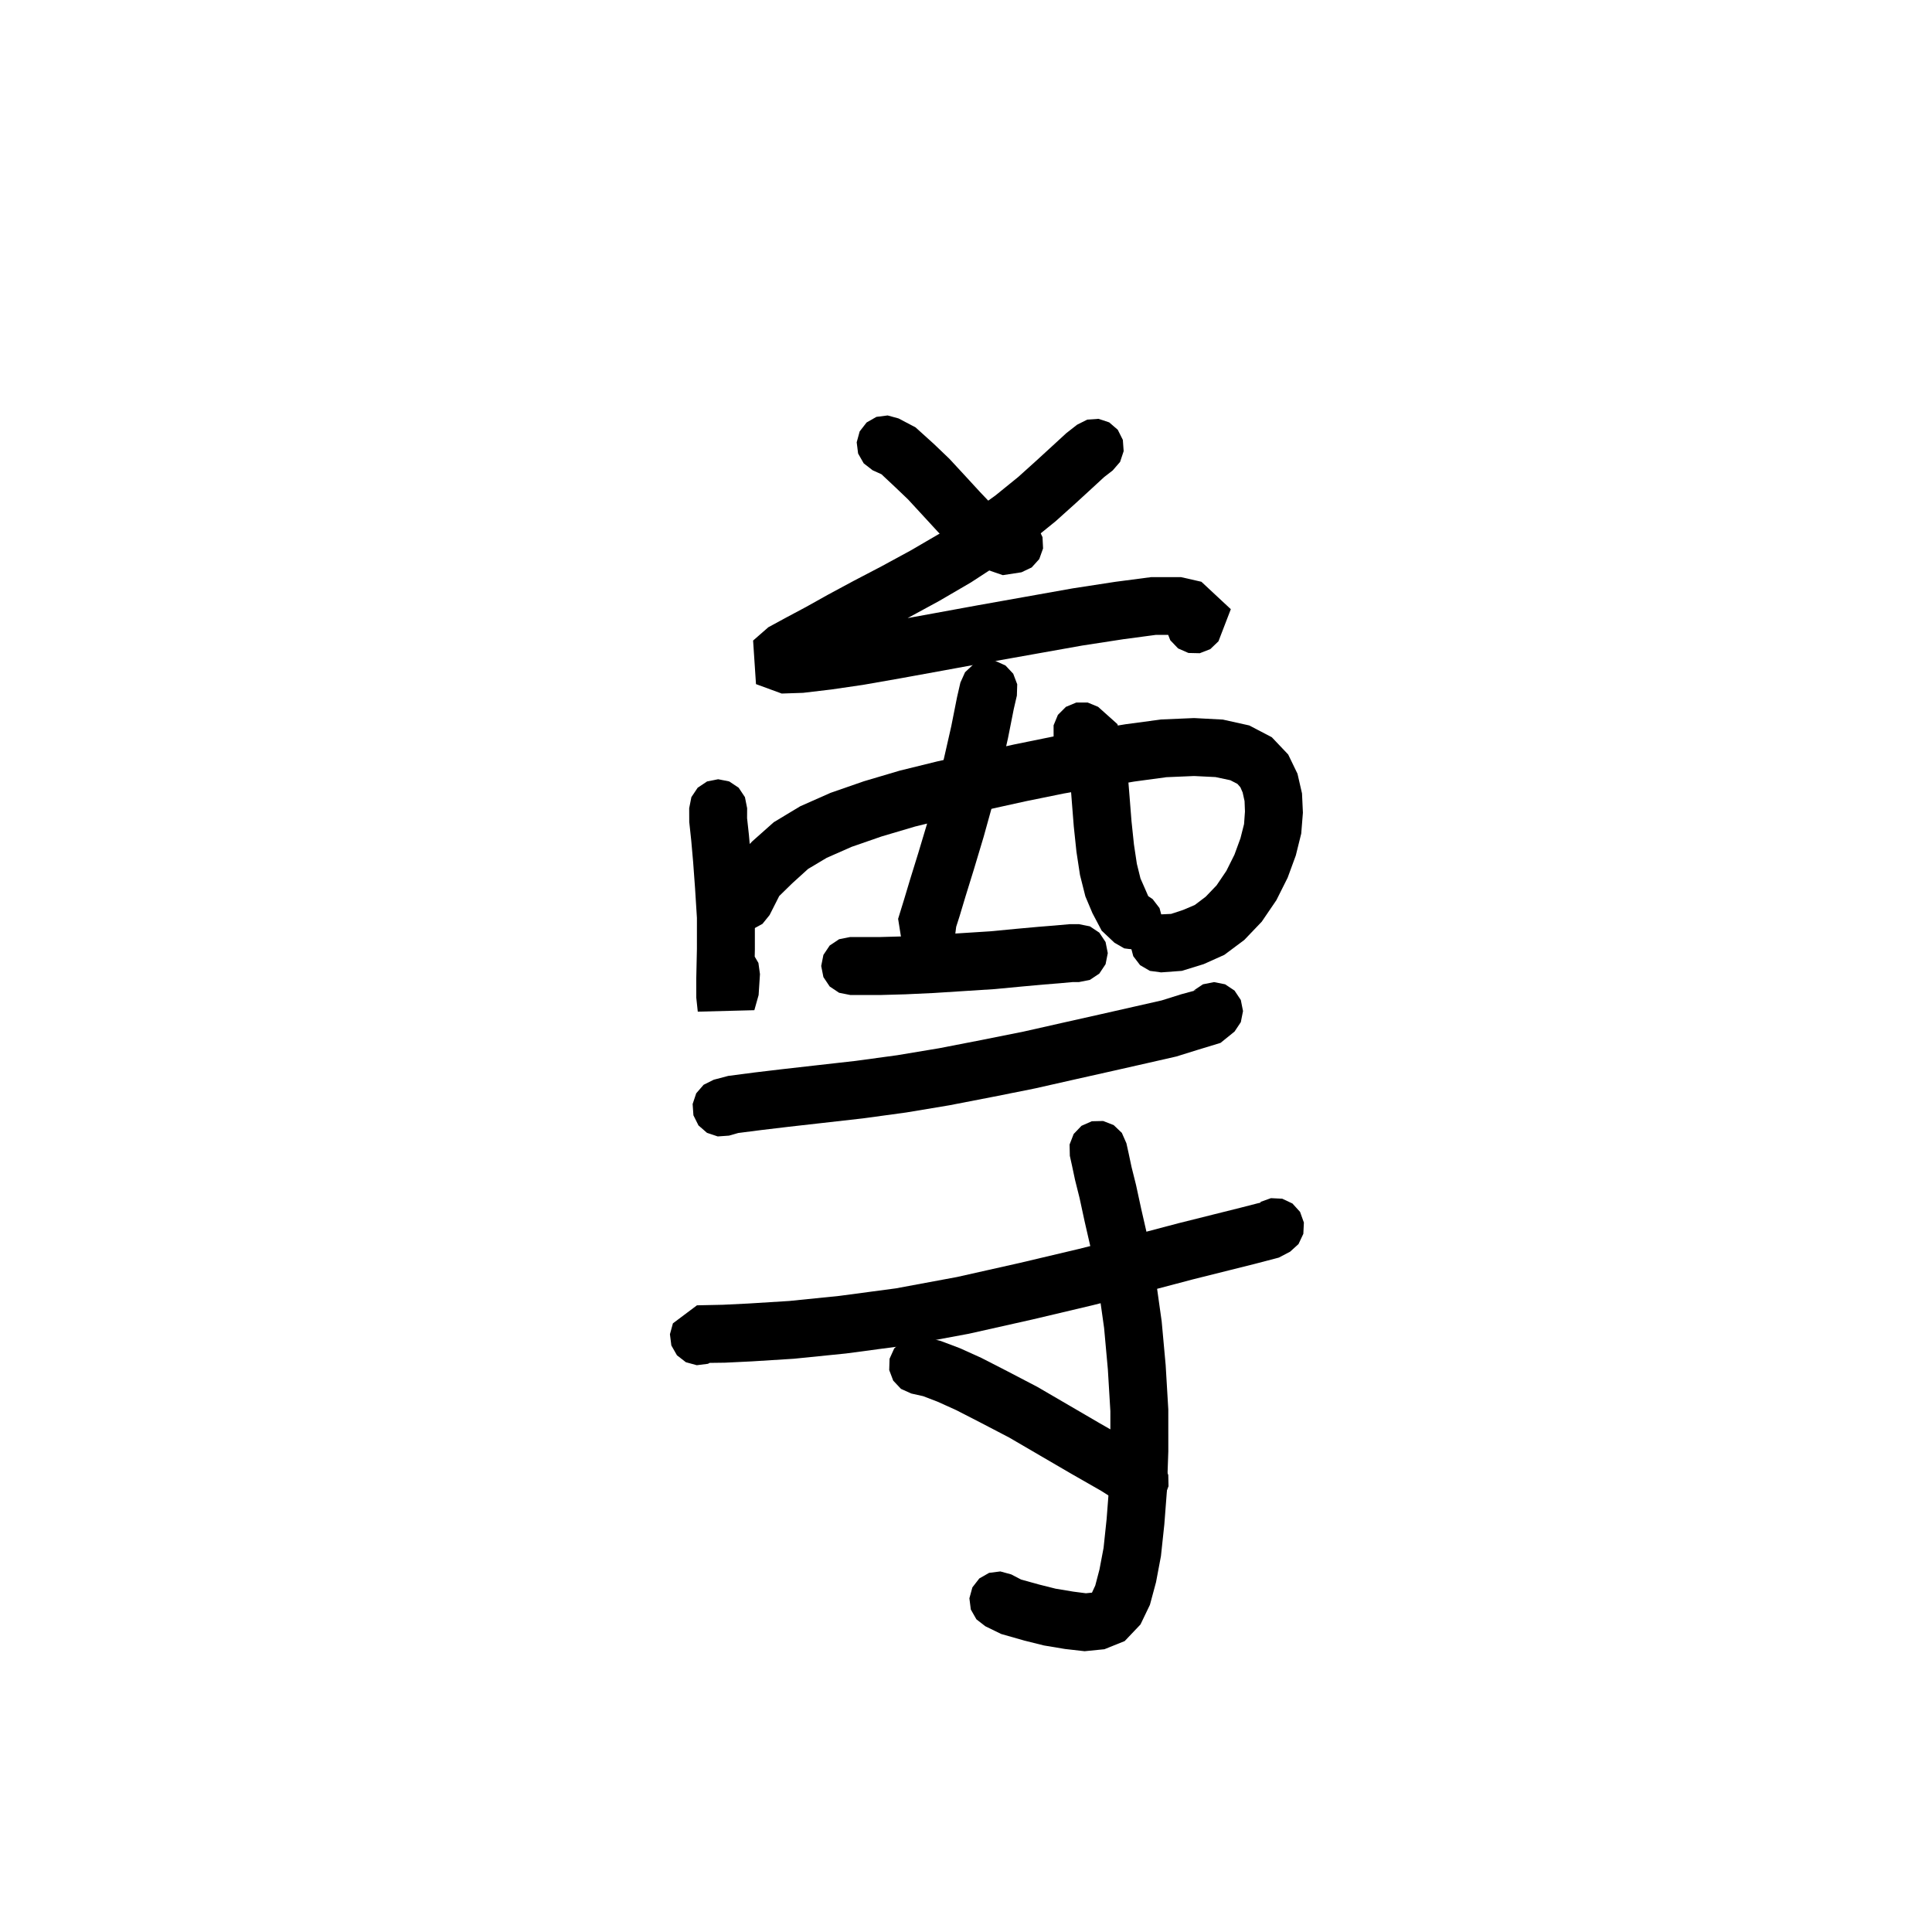
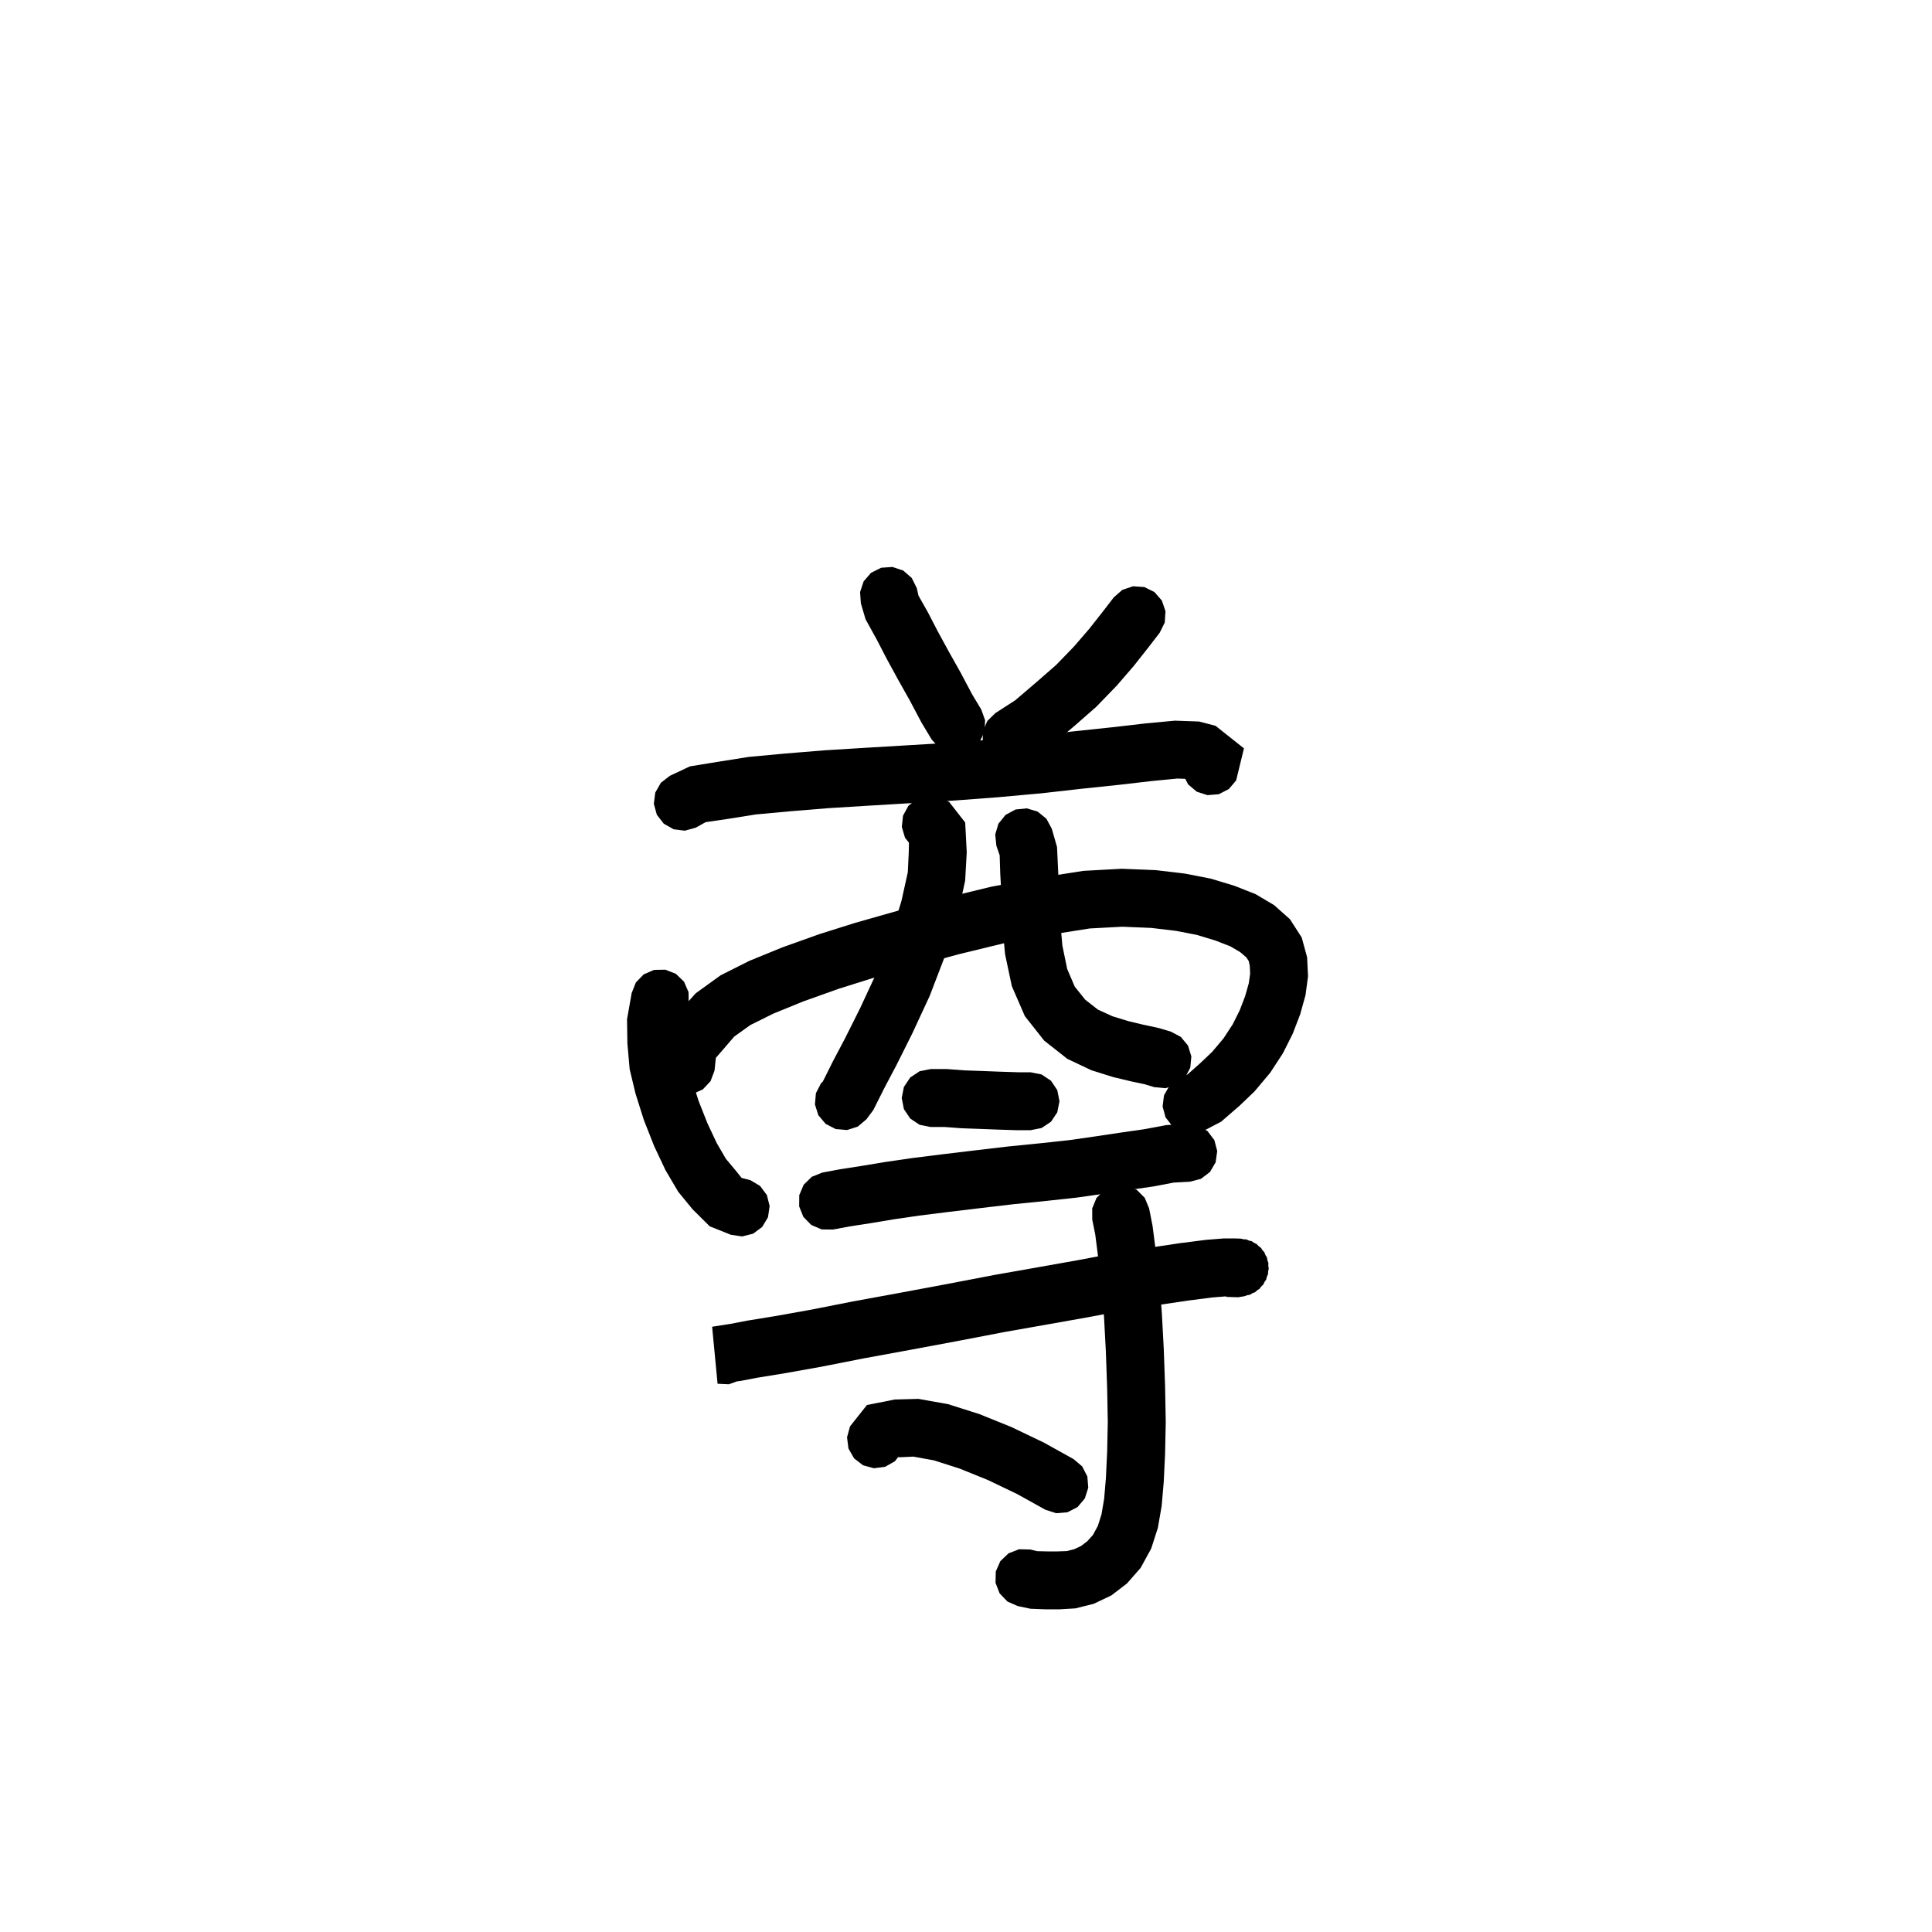
<svg xmlns="http://www.w3.org/2000/svg" viewBox="0 0 300 300" width="300" height="300">
-   <path d="M 135.503 73.025 L 136.869 73.639 L 138.84 75.485 L 141 77.548 L 143.307 80.05 L 145.631 82.575 L 147.916 84.963 L 150.349 86.996 L 152.704 88.274 L 155.719 89.309 L 158.607 88.866 L 160.195 88.116 L 161.374 86.815 L 161.967 85.162 L 161.881 83.409 L 161.131 81.821 L 159.831 80.641 L 158.178 80.049 L 156.424 80.134 L 156.645 80.357 L 156.528 80.126 L 155.482 79.604 L 154.115 78.438 L 152.201 76.425 L 149.925 73.95 L 147.431 71.252 L 144.991 68.915 L 142.162 66.361 L 139.528 64.975 L 137.835 64.511 L 136.093 64.731 L 134.567 65.6 L 133.491 66.988 L 133.027 68.681 L 133.247 70.423 L 134.116 71.948 Z" fill="black" fill-rule="nonzero" />
-   <path d="M 167.253 65.948 L 165.579 67.257 L 163.372 69.286 L 160.992 71.467 L 158.1 74.073 L 154.587 76.922 L 150.472 79.888 L 146.053 82.77 L 141.405 85.48 L 136.898 87.929 L 132.508 90.224 L 128.553 92.354 L 125.156 94.252 L 122.191 95.833 L 119.313 97.395 L 116.941 99.466 L 117.389 106.23 L 121.385 107.694 L 124.705 107.583 L 129.11 107.061 L 134.035 106.342 L 139.808 105.33 L 146.423 104.127 L 153.515 102.828 L 160.805 101.53 L 168.055 100.239 L 174.457 99.254 L 179.457 98.587 L 182.642 98.584 L 183.681 98.865 L 182.244 96.073 L 181.829 94.419 L 181.122 96.027 L 181.084 97.782 L 181.721 99.418 L 182.935 100.687 L 184.542 101.393 L 186.298 101.432 L 187.934 100.795 L 189.202 99.581 L 191.121 94.594 L 186.55 90.335 L 183.389 89.616 L 178.774 89.613 L 173.174 90.346 L 166.576 91.361 L 159.227 92.67 L 151.916 93.972 L 144.808 95.273 L 138.223 96.47 L 132.596 97.458 L 127.921 98.139 L 123.926 98.617 L 121.846 98.706 L 123.443 99.57 L 124.09 104.934 L 124.119 105.005 L 126.441 103.767 L 129.475 102.148 L 132.878 100.246 L 136.723 98.176 L 141.133 95.871 L 145.826 93.32 L 150.779 90.43 L 155.56 87.312 L 160.044 84.078 L 163.932 80.927 L 167.04 78.133 L 169.46 75.914 L 171.452 74.077 L 172.778 73.052 L 173.927 71.724 L 174.481 70.058 L 174.355 68.307 L 173.568 66.737 L 172.24 65.588 L 170.574 65.035 L 168.823 65.161 Z" fill="black" fill-rule="nonzero" />
-   <path d="M 107.016 125.5 L 107.025 127.626 L 107.337 130.536 L 107.63 133.859 L 107.926 137.903 L 108.218 142.538 L 108.216 147.353 L 108.116 151.939 L 108.117 154.912 L 108.35 157.091 L 117.135 156.863 L 117.798 154.51 L 118.008 151.264 L 117.767 149.525 L 116.879 148.01 L 115.479 146.951 L 113.78 146.508 L 112.041 146.749 L 110.526 147.637 L 109.466 149.037 L 109.023 150.736 L 108.9 153.156 L 108.496 154.337 L 117.081 154.909 L 117.114 154.688 L 117.115 152.061 L 117.215 147.447 L 117.214 142.262 L 116.905 137.297 L 116.601 133.141 L 116.294 129.664 L 116.006 127.04 L 116.016 125.5 L 115.673 123.778 L 114.698 122.318 L 113.238 121.343 L 111.516 121 L 109.794 121.343 L 108.334 122.318 L 107.358 123.778 Z" fill="black" fill-rule="nonzero" />
-   <path d="M 119.502 142.088 L 120.999 139.133 L 123.017 137.161 L 125.479 134.927 L 128.369 133.204 L 132.255 131.491 L 136.889 129.885 L 142.09 128.344 L 147.636 126.983 L 153.484 125.695 L 159.348 124.402 L 165.154 123.221 L 170.768 122.237 L 176.181 121.351 L 181.123 120.682 L 185.416 120.5 L 188.75 120.664 L 191.046 121.153 L 192.146 121.723 L 192.604 122.245 L 192.957 123.054 L 193.255 124.395 L 193.317 126.008 L 193.177 127.96 L 192.618 130.166 L 191.687 132.711 L 190.433 135.224 L 188.908 137.48 L 187.221 139.241 L 185.524 140.527 L 183.73 141.289 L 181.848 141.911 L 179.735 142.009 L 178.038 142.458 L 176.641 143.523 L 175.759 145.041 L 175.524 146.781 L 175.974 148.478 L 177.038 149.874 L 178.556 150.757 L 180.296 150.991 L 183.517 150.755 L 186.902 149.711 L 190.108 148.273 L 193.21 145.959 L 195.923 143.12 L 198.198 139.776 L 199.945 136.289 L 201.213 132.834 L 202.054 129.44 L 202.315 126.192 L 202.176 123.205 L 201.474 120.146 L 200.027 117.155 L 197.485 114.477 L 193.985 112.647 L 189.882 111.736 L 185.416 111.5 L 180.308 111.718 L 174.85 112.449 L 169.263 113.363 L 163.477 114.379 L 157.483 115.598 L 151.547 116.905 L 145.595 118.217 L 139.742 119.656 L 134.143 121.315 L 128.976 123.109 L 124.262 125.196 L 120.152 127.673 L 116.814 130.639 L 113.699 133.867 L 111.529 137.912 L 111.034 139.596 L 111.22 141.342 L 112.061 142.884 L 113.428 143.986 L 115.112 144.482 L 116.858 144.295 L 118.399 143.455 Z" fill="black" fill-rule="nonzero" />
-   <path d="M 149.131 105.988 L 148.611 108.246 L 147.714 112.764 L 146.729 117.095 L 145.555 122.189 L 144.092 127.453 L 142.611 132.39 L 141.312 136.585 L 140.413 139.582 L 139.459 142.675 L 139.991 146.012 L 141.067 147.4 L 142.593 148.269 L 144.335 148.489 L 146.028 148.025 L 147.415 146.948 L 148.285 145.423 L 148.504 143.681 L 148.041 141.988 L 148.238 144.658 L 149.018 142.218 L 149.919 139.215 L 151.221 135.01 L 152.739 129.947 L 154.276 124.411 L 155.502 119.105 L 156.517 114.636 L 157.42 110.087 L 157.9 108.012 L 157.954 106.257 L 157.332 104.615 L 156.128 103.336 L 154.527 102.615 L 152.772 102.562 L 151.131 103.184 L 149.852 104.387 Z" fill="black" fill-rule="nonzero" />
-   <path d="M 165.519 117.244 L 165.511 116.553 L 165.594 118.239 L 166.156 120.899 L 166.43 124.454 L 166.735 128.313 L 167.151 132.266 L 167.7 135.869 L 168.538 139.197 L 169.632 141.79 L 171.068 144.515 L 173.052 146.387 L 174.574 147.263 L 176.315 147.49 L 178.01 147.034 L 179.402 145.963 L 180.278 144.442 L 180.506 142.701 L 180.049 141.005 L 178.979 139.613 L 178.296 139.152 L 177.799 138.01 L 177.093 136.403 L 176.531 134.131 L 176.08 131.134 L 175.697 127.487 L 175.402 123.746 L 175.076 119.701 L 174.437 116.561 L 173.52 112.447 L 170.512 109.756 L 168.889 109.086 L 167.133 109.087 L 165.512 109.761 L 164.271 111.004 L 163.601 112.627 L 163.603 114.383 L 164.277 116.004 Z" fill="black" fill-rule="nonzero" />
-   <path d="M 132.016 154.5 L 133.682 154.5 L 136.882 154.5 L 140.586 154.397 L 144.965 154.193 L 149.702 153.891 L 154.468 153.586 L 158.734 153.181 L 162.002 152.883 L 164.495 152.684 L 166.613 152.492 L 167.516 152.5 L 169.238 152.157 L 170.698 151.182 L 171.673 149.722 L 172.016 148 L 171.673 146.278 L 170.698 144.818 L 169.238 143.843 L 167.516 143.5 L 166.085 143.508 L 163.737 143.716 L 161.229 143.917 L 157.897 144.219 L 153.763 144.614 L 149.129 144.909 L 144.466 145.207 L 140.245 145.403 L 136.749 145.5 L 133.682 145.5 L 132.016 145.5 L 130.294 145.843 L 128.834 146.818 L 127.858 148.278 L 127.516 150 L 127.858 151.722 L 128.834 153.182 L 130.294 154.157 Z" fill="black" fill-rule="nonzero" />
-   <path d="M 113.2 176.341 L 114.627 175.932 L 118.269 175.466 L 122.433 174.97 L 127.721 174.372 L 133.974 173.665 L 140.69 172.749 L 147.415 171.628 L 154.185 170.315 L 160.751 169.002 L 167.003 167.59 L 172.804 166.29 L 178.111 165.089 L 182.661 164.052 L 186.019 163.007 L 189.52 161.941 L 191.698 160.182 L 192.673 158.722 L 193.016 157 L 192.673 155.278 L 191.698 153.818 L 190.238 152.843 L 188.516 152.5 L 186.794 152.843 L 185.334 153.818 L 185.845 153.726 L 183.412 154.393 L 180.37 155.348 L 176.12 156.311 L 170.827 157.51 L 165.028 158.81 L 158.88 160.198 L 152.446 161.485 L 145.816 162.772 L 139.341 163.851 L 132.857 164.735 L 126.71 165.428 L 121.398 166.03 L 117.162 166.534 L 113.071 167.068 L 110.832 167.659 L 109.26 168.442 L 108.109 169.767 L 107.552 171.433 L 107.674 173.184 L 108.458 174.755 L 109.783 175.907 L 111.448 176.464 Z" fill="black" fill-rule="nonzero" />
-   <path d="M 112.541 209.512 L 109.141 211.643 L 112.569 211.597 L 116.772 211.393 L 123.292 210.984 L 131.344 210.169 L 140.528 208.943 L 150.42 207.108 L 160.326 204.885 L 169.684 202.671 L 178.04 200.557 L 185.239 198.658 L 190.807 197.266 L 194.825 196.261 L 198.575 195.279 L 200.331 194.359 L 201.631 193.179 L 202.381 191.591 L 202.467 189.838 L 201.874 188.185 L 200.695 186.884 L 199.107 186.134 L 197.353 186.049 L 195.7 186.641 L 195.789 186.721 L 192.606 187.539 L 188.624 188.534 L 182.992 189.942 L 175.791 191.843 L 167.548 193.929 L 158.305 196.115 L 148.611 198.292 L 139.103 200.057 L 130.287 201.231 L 122.539 202.016 L 116.259 202.407 L 112.263 202.603 L 108.223 202.69 L 104.491 205.488 L 104.027 207.181 L 104.247 208.923 L 105.116 210.448 L 106.503 211.525 L 108.197 211.989 L 109.939 211.769 L 111.464 210.9 Z" fill="black" fill-rule="nonzero" />
-   <path d="M 166.123 179.476 L 166.451 180.951 L 166.933 183.223 L 167.631 186.012 L 168.424 189.682 L 169.51 194.414 L 170.575 200.028 L 171.445 206.216 L 172.028 212.637 L 172.418 219.138 L 172.416 225.226 L 172.222 230.855 L 171.834 235.893 L 171.361 240.364 L 170.724 243.717 L 170.072 246.202 L 169.538 247.355 L 169.589 247.376 L 169.539 247.307 L 168.616 247.401 L 166.663 247.147 L 163.927 246.693 L 161.375 246.052 L 158.56 245.273 L 157.028 244.475 L 155.335 244.011 L 153.593 244.231 L 152.067 245.1 L 150.991 246.488 L 150.527 248.181 L 150.747 249.923 L 151.616 251.448 L 153.003 252.525 L 155.471 253.727 L 159.056 254.748 L 162.104 255.507 L 165.368 256.053 L 168.416 256.399 L 171.492 256.093 L 174.642 254.824 L 177.094 252.245 L 178.559 249.198 L 179.507 245.683 L 180.27 241.636 L 180.797 236.707 L 181.209 231.345 L 181.415 225.374 L 181.413 218.862 L 181.003 211.963 L 180.386 205.184 L 179.456 198.572 L 178.322 192.586 L 177.207 187.718 L 176.4 183.988 L 175.698 181.177 L 175.247 179.049 L 174.908 177.524 L 174.201 175.917 L 172.932 174.704 L 171.295 174.068 L 169.539 174.107 L 167.933 174.815 L 166.719 176.084 L 166.084 177.721 Z" fill="black" fill-rule="nonzero" />
-   <path d="M 141.504 216.385 L 143.34 216.795 L 145.578 217.651 L 148.45 218.948 L 152.247 220.896 L 156.737 223.238 L 161.448 225.987 L 166.264 228.796 L 171.034 231.525 L 174.6 233.796 L 176.236 234.432 L 177.992 234.393 L 179.599 233.685 L 180.812 232.416 L 181.448 230.779 L 181.408 229.024 L 180.701 227.417 L 179.432 226.204 L 175.664 223.808 L 170.767 221.004 L 165.983 218.213 L 161.094 215.362 L 156.384 212.904 L 152.382 210.852 L 149.053 209.349 L 146.025 208.205 L 143.527 207.615 L 141.772 207.562 L 140.131 208.184 L 138.852 209.387 L 138.131 210.988 L 138.077 212.743 L 138.7 214.385 L 139.903 215.664 Z" fill="black" fill-rule="nonzero" />
+   <path d="M 133.674 93.684 L 134.407 96.169 L 136.152 99.331 L 137.643 102.214 L 139.479 105.58 L 141.265 108.755 L 143.088 112.197 L 144.657 114.815 L 145.837 116.116 L 147.424 116.866 L 149.178 116.951 L 150.831 116.359 L 152.131 115.179 L 152.881 113.591 L 152.967 111.838 L 152.374 110.185 L 150.943 107.803 L 149.166 104.445 L 147.352 101.22 L 145.588 97.986 L 144.079 95.069 L 142.624 92.498 L 142.357 91.316 L 141.573 89.745 L 140.248 88.593 L 138.583 88.036 L 136.832 88.159 L 135.26 88.942 L 134.109 90.267 L 133.552 91.933 Z" fill="black" fill-rule="nonzero" />
+   <path d="M 172.949 92.756 L 171.301 94.899 L 169.145 97.635 L 166.798 100.359 L 164.013 103.24 L 160.977 105.892 L 157.641 108.74 L 154.563 110.727 L 153.306 111.953 L 152.614 113.566 L 152.591 115.322 L 153.243 116.952 L 154.468 118.21 L 156.082 118.902 L 157.838 118.924 L 159.468 118.273 L 163.057 115.927 L 166.854 112.708 L 170.218 109.76 L 173.433 106.441 L 176.086 103.365 L 178.397 100.434 L 180.082 98.244 L 180.861 96.67 L 180.978 94.918 L 180.415 93.255 L 179.259 91.933 L 177.686 91.155 L 175.934 91.038 L 174.27 91.6 Z" fill="black" fill-rule="nonzero" />
+   <path d="M 108.028 128.525 L 109.567 127.665 L 113.116 127.145 L 117.363 126.467 L 122.605 125.983 L 128.636 125.489 L 135.088 125.092 L 141.786 124.692 L 148.422 124.29 L 155.089 123.784 L 161.77 123.177 L 168.004 122.473 L 173.708 121.873 L 178.892 121.275 L 182.803 120.896 L 185.057 120.965 L 186.086 121.299 L 184.539 118.793 L 184.082 116.815 L 183.545 118.486 L 183.689 120.236 L 184.491 121.798 L 185.83 122.934 L 187.502 123.471 L 189.252 123.327 L 190.814 122.524 L 191.949 121.185 L 193.159 116.207 L 188.745 112.701 L 186.174 112.035 L 182.428 111.904 L 177.94 112.325 L 172.723 112.927 L 167.027 113.527 L 160.861 114.223 L 154.342 114.816 L 147.81 115.31 L 141.245 115.708 L 134.543 116.108 L 127.995 116.511 L 121.826 117.017 L 116.269 117.533 L 111.716 118.255 L 107.131 119.001 L 104.003 120.475 L 102.616 121.552 L 101.747 123.077 L 101.527 124.819 L 101.991 126.512 L 103.067 127.9 L 104.593 128.769 L 106.335 128.989 Z" fill="black" fill-rule="nonzero" />
+   <path d="M 98.088 154.195 L 97.366 158.271 L 97.422 162.048 L 97.773 166.019 L 98.684 169.82 L 99.975 173.906 L 101.582 177.98 L 103.329 181.688 L 105.316 185.061 L 107.537 187.773 L 110.207 190.425 L 113.502 191.738 L 115.239 191.994 L 116.942 191.567 L 118.352 190.52 L 119.253 189.014 L 119.51 187.277 L 119.082 185.574 L 118.036 184.164 L 116.529 183.262 L 115.157 182.908 L 114.294 181.827 L 112.715 179.939 L 111.302 177.512 L 109.849 174.42 L 108.456 170.894 L 107.347 167.38 L 106.658 164.581 L 106.409 161.552 L 106.332 159.062 L 106.943 155.805 L 106.914 154.049 L 106.215 152.439 L 104.954 151.218 L 103.321 150.573 L 101.565 150.602 L 99.954 151.3 L 98.733 152.562 Z" fill="black" fill-rule="nonzero" />
+   <path d="M 110.954 166.24 L 111.156 164.263 L 112.302 162.946 L 114.005 160.963 L 116.523 159.163 L 120.06 157.405 L 124.718 155.505 L 130.15 153.565 L 135.399 151.913 L 142.018 150.036 L 148.936 148.158 L 155.765 146.499 L 162.481 145.234 L 169.216 144.172 L 174.259 143.9 L 178.77 144.087 L 182.631 144.548 L 185.839 145.169 L 188.751 146.055 L 191.068 146.957 L 192.591 147.855 L 193.529 148.663 L 193.903 149.228 L 194.065 149.968 L 194.12 151.191 L 193.914 152.664 L 193.347 154.677 L 192.5 156.88 L 191.418 159.051 L 190.007 161.211 L 188.226 163.33 L 186.385 165.074 L 184.424 166.821 L 183.003 167.475 L 181.616 168.552 L 180.747 170.077 L 180.527 171.819 L 180.991 173.512 L 182.067 174.9 L 183.593 175.769 L 185.335 175.989 L 187.028 175.525 L 189.607 174.179 L 192.446 171.726 L 194.805 169.47 L 197.224 166.589 L 199.213 163.549 L 200.731 160.52 L 201.885 157.523 L 202.717 154.536 L 203.111 151.609 L 202.966 148.632 L 202.128 145.572 L 200.302 142.737 L 197.84 140.545 L 194.963 138.843 L 191.68 137.545 L 187.992 136.431 L 184 135.652 L 179.461 135.113 L 174.172 134.9 L 168.215 135.228 L 160.95 136.366 L 153.866 137.701 L 146.695 139.442 L 139.613 141.364 L 132.832 143.287 L 127.281 145.035 L 121.514 147.095 L 116.371 149.195 L 111.908 151.437 L 108.026 154.237 L 105.33 157.254 L 102.876 160.737 L 102.077 164.76 L 102.132 166.515 L 102.854 168.116 L 104.133 169.318 L 105.776 169.939 L 107.531 169.884 L 109.131 169.162 L 110.333 167.882 Z" fill="black" fill-rule="nonzero" />
+   <path d="M 141.635 131.457 L 141.156 129.949 L 141.116 132.238 L 140.964 135.442 L 139.97 139.933 L 138.265 145.423 L 136.07 151.149 L 133.56 156.55 L 131.21 161.249 L 129.314 164.841 L 127.758 167.965 L 127.502 168.189 L 126.693 169.748 L 126.543 171.497 L 127.074 173.171 L 128.204 174.514 L 129.763 175.322 L 131.513 175.472 L 133.186 174.942 L 134.53 173.811 L 135.607 172.368 L 137.317 168.959 L 139.221 165.351 L 141.671 160.45 L 144.361 154.651 L 146.766 148.377 L 148.662 142.267 L 149.867 136.758 L 150.115 132.362 L 149.875 127.718 L 147.396 124.543 L 145.854 123.704 L 144.108 123.518 L 142.424 124.016 L 141.059 125.119 L 140.219 126.661 L 140.034 128.407 L 140.531 130.091 Z" fill="black" fill-rule="nonzero" />
+   <path d="M 154.715 131.323 L 155.229 132.814 L 155.321 135.716 L 155.519 139.277 L 155.624 143.367 L 156.065 148.165 L 157.12 153.142 L 159.141 157.789 L 162.134 161.582 L 165.742 164.423 L 169.481 166.193 L 172.811 167.236 L 175.517 167.888 L 177.758 168.366 L 179.223 168.81 L 180.97 168.977 L 182.649 168.462 L 184.003 167.344 L 184.826 165.793 L 184.993 164.045 L 184.478 162.367 L 183.36 161.013 L 181.809 160.19 L 179.94 159.634 L 177.514 159.112 L 175.22 158.564 L 172.75 157.807 L 170.489 156.777 L 168.498 155.218 L 166.89 153.211 L 165.711 150.458 L 164.966 146.835 L 164.608 142.833 L 164.512 138.923 L 164.31 135.284 L 164.135 131.519 L 163.317 128.677 L 162.483 127.131 L 161.121 126.023 L 159.439 125.52 L 157.692 125.699 L 156.147 126.533 L 155.039 127.895 L 154.536 129.577 Z" fill="black" fill-rule="nonzero" />
+   <path d="M 144.516 175 L 146.669 174.996 L 149.269 175.193 L 152.149 175.297 L 154.758 175.397 L 157.927 175.499 L 160.016 175.5 L 161.738 175.157 L 163.198 174.182 L 164.173 172.722 L 164.516 171 L 164.173 169.278 L 163.198 167.818 L 161.738 166.843 L 160.016 166.5 L 158.104 166.501 L 155.073 166.403 L 152.482 166.303 L 149.762 166.207 L 147.029 166.004 L 144.516 166 L 142.794 166.343 L 141.334 167.318 L 140.358 168.778 L 140.016 170.5 L 140.358 172.222 L 141.334 173.682 L 142.794 174.657 Z" fill="black" fill-rule="nonzero" />
+   <path d="M 129.345 190.923 L 131.934 190.437 L 135.131 189.943 L 138.709 189.346 L 142.717 188.76 L 147.463 188.167 L 152.447 187.569 L 157.503 186.974 L 162.482 186.476 L 167.174 185.965 L 171.467 185.353 L 175.469 184.752 L 179.048 184.24 L 182.258 183.63 L 184.78 183.492 L 186.479 183.049 L 187.879 181.99 L 188.767 180.475 L 189.008 178.736 L 188.565 177.037 L 187.505 175.637 L 185.991 174.749 L 184.251 174.508 L 181.106 174.704 L 177.583 175.36 L 174.163 175.848 L 170.164 176.447 L 166.057 177.035 L 161.549 177.524 L 156.528 178.026 L 151.385 178.631 L 146.369 179.233 L 141.514 179.84 L 137.323 180.454 L 133.7 181.057 L 130.43 181.563 L 127.686 182.077 L 126.057 182.731 L 124.802 183.959 L 124.112 185.574 L 124.093 187.329 L 124.747 188.959 L 125.975 190.214 L 127.589 190.904 Z" fill="black" fill-rule="nonzero" />
+   <path d="M 113.607 206.134 L 113.119 214.65 L 114.96 214.438 L 117.587 213.933 L 121.877 213.235 L 127.549 212.222 L 134.155 210.921 L 141.234 209.625 L 148.752 208.222 L 156.032 206.825 L 162.8 205.631 L 169.027 204.526 L 174.788 203.433 L 179.796 202.648 L 184.438 201.957 L 188.205 201.473 L 190.446 201.294 L 191.55 201.3 L 192.349 201.33 L 194.083 201.052 L 195.578 200.131 L 196.607 198.708 L 197.013 197 L 196.734 195.266 L 195.813 193.771 L 194.39 192.742 L 192.682 192.336 L 191.681 192.3 L 189.985 192.306 L 187.226 192.527 L 183.194 193.043 L 178.435 193.752 L 173.243 194.567 L 167.404 195.674 L 161.232 196.769 L 154.4 197.975 L 147.079 199.378 L 139.597 200.775 L 132.477 202.079 L 125.882 203.378 L 120.354 204.365 L 116.045 205.067 L 113.471 205.562 L 110.579 206.016 L 111.424 214.866 L 113.178 214.951 L 114.831 214.359 L 116.131 213.179 L 116.881 211.591 L 116.967 209.838 L 116.374 208.185 L 115.195 206.884 Z M 191.776 192.395 L 190.776 192.561 L 189.133 193.182 L 187.854 194.384 L 187.132 195.985 L 187.077 197.74 L 187.698 199.382 L 188.9 200.662 L 190.5 201.384 L 192.255 201.439 L 193.255 201.272 L 194.898 200.651 L 196.177 199.449 L 196.9 197.849 L 196.954 196.094 L 196.333 194.451 L 195.131 193.172 L 193.531 192.449 Z" fill="black" fill-rule="nonzero" />
+   <path d="M 169.603 189.383 L 170.07 191.695 L 170.549 195.445 L 171.037 199.638 L 171.426 204.399 L 171.72 209.899 L 171.917 215.522 L 172.016 220.8 L 171.918 225.45 L 171.725 229.508 L 171.45 232.742 L 171.041 235.147 L 170.475 236.938 L 169.716 238.339 L 168.838 239.317 L 167.869 240.06 L 166.795 240.565 L 165.648 240.85 L 164.197 240.902 L 162.595 240.901 L 161.027 240.862 L 159.992 240.607 L 158.236 240.568 L 156.6 241.204 L 155.331 242.417 L 154.623 244.024 L 154.584 245.779 L 155.219 247.416 L 156.433 248.685 L 158.039 249.393 L 160.005 249.804 L 162.437 249.899 L 164.434 249.898 L 166.983 249.75 L 169.836 249.035 L 172.562 247.74 L 174.993 245.883 L 177.115 243.461 L 178.756 240.462 L 179.791 237.253 L 180.381 233.858 L 180.706 230.092 L 180.913 225.75 L 181.016 220.8 L 180.914 215.278 L 180.711 209.501 L 180.406 203.801 L 179.994 198.762 L 179.483 194.355 L 178.962 190.305 L 178.428 187.617 L 177.755 185.996 L 176.512 184.756 L 174.889 184.086 L 173.133 184.087 L 171.512 184.761 L 170.271 186.004 L 169.601 187.627 Z" fill="black" fill-rule="nonzero" />
+   <path d="M 140.041 225.512 L 138.743 226.167 L 139.694 226.284 L 141.82 226.183 L 145.012 226.763 L 148.982 228.03 L 153.396 229.816 L 157.952 231.999 L 162.33 234.434 L 164.002 234.971 L 165.752 234.827 L 167.314 234.024 L 168.449 232.685 L 168.986 231.014 L 168.842 229.264 L 168.04 227.702 L 166.701 226.566 L 162.08 224.001 L 157.035 221.584 L 152.05 219.57 L 147.219 218.037 L 142.611 217.217 L 138.937 217.316 L 134.621 218.166 L 131.991 221.488 L 131.527 223.181 L 131.747 224.923 L 132.616 226.448 L 134.003 227.525 L 135.697 227.989 L 137.439 227.769 L 138.964 226.9 Z" fill="black" fill-rule="nonzero" />
</svg>
